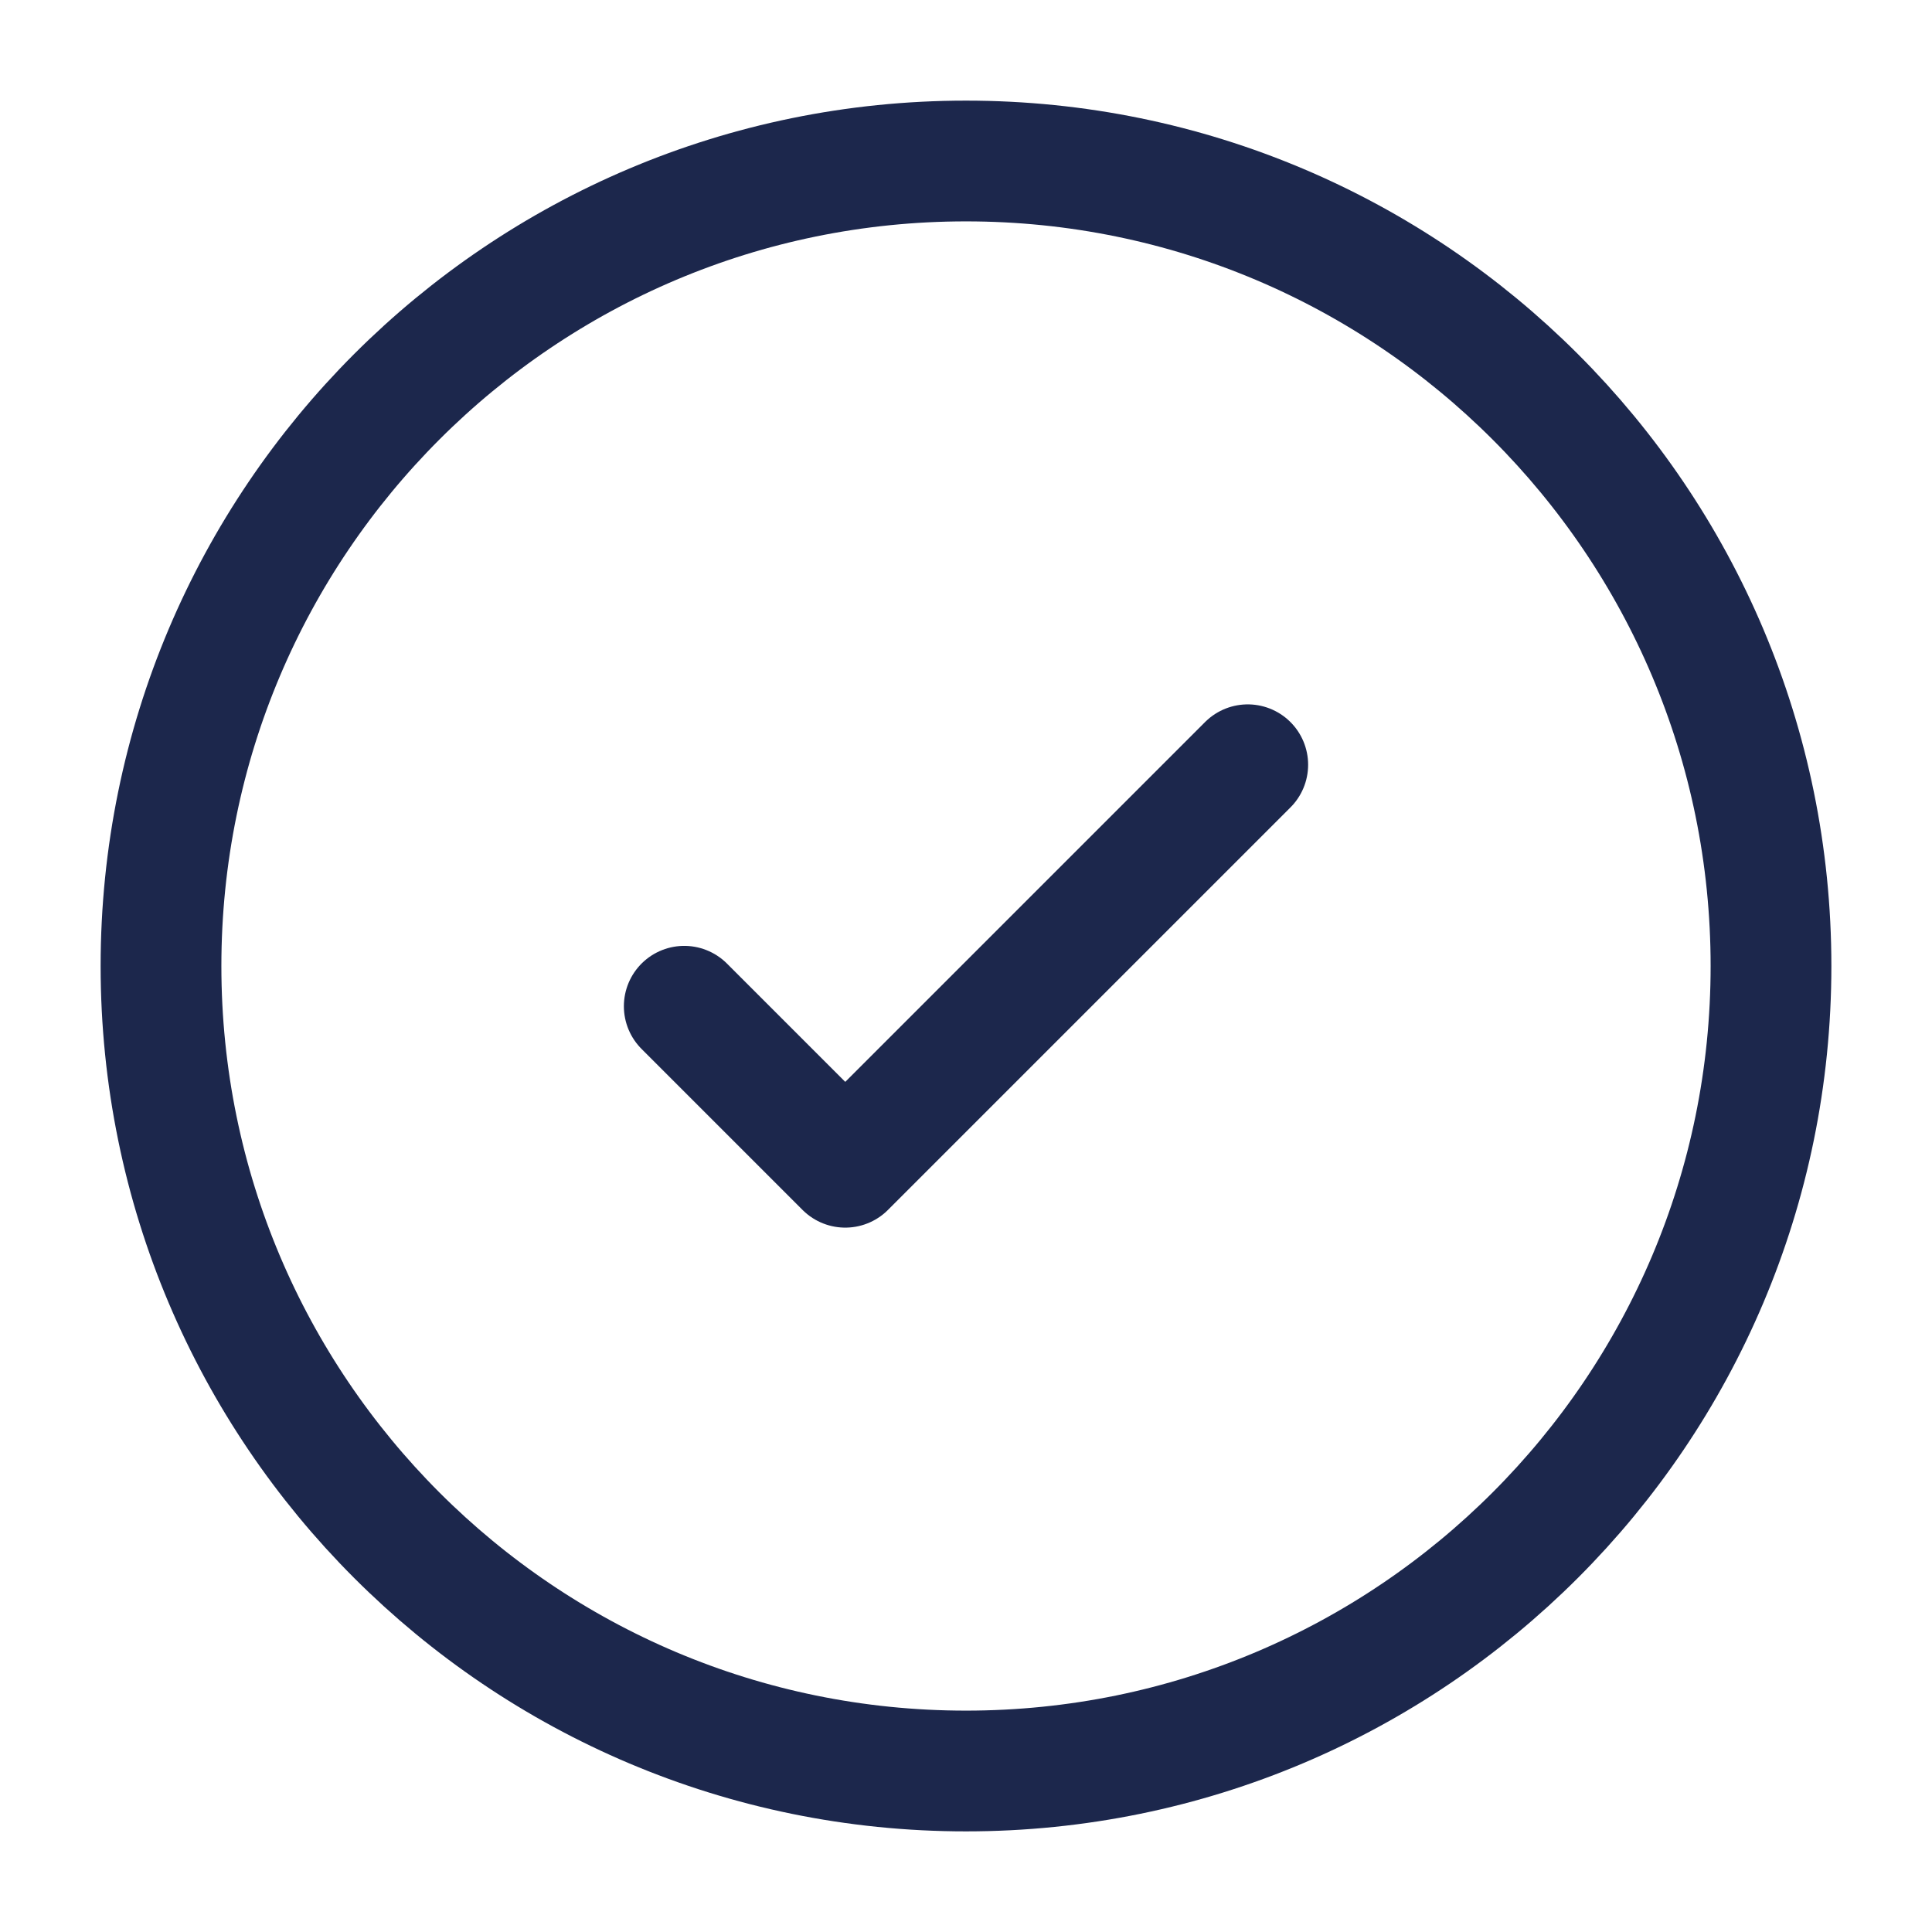
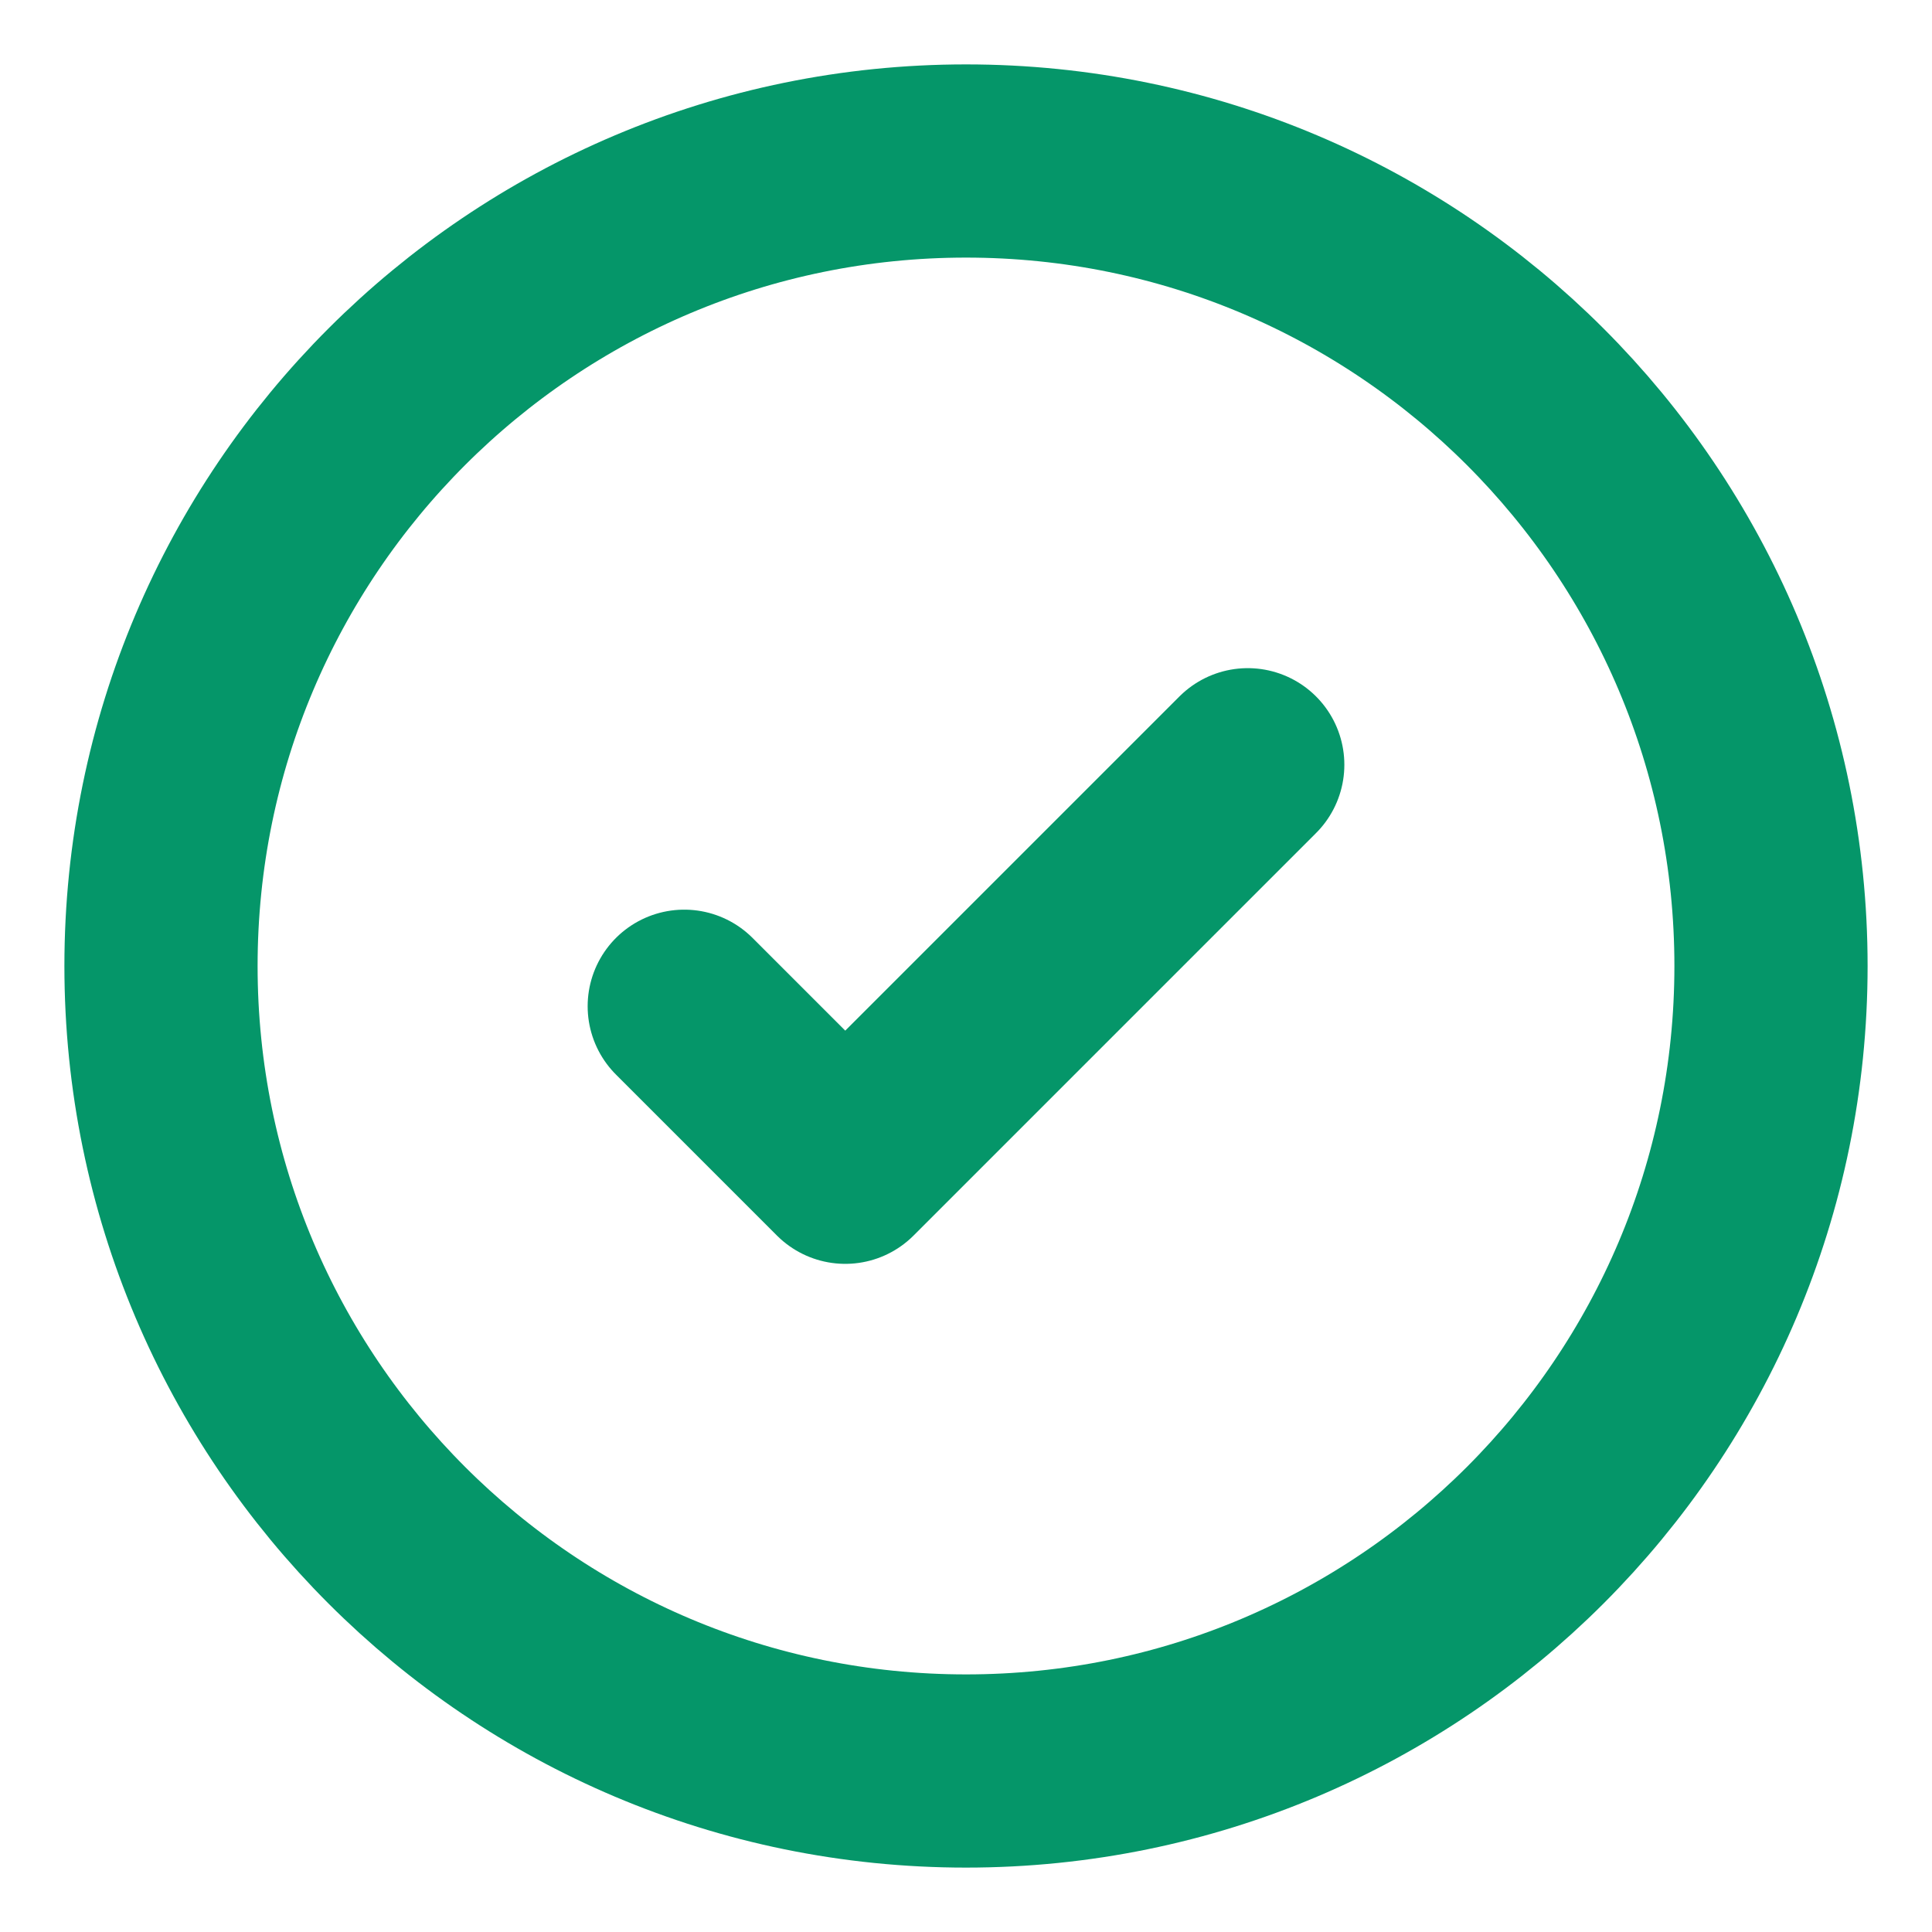
<svg xmlns="http://www.w3.org/2000/svg" width="800px" height="800px" viewBox="0 0 24 24" fill="none">
-   <circle cx="12" cy="12" r="10" stroke="#1C274C" stroke-width="1.5" />
-   <path d="M8.5 12.5L10.5 14.5L15.5 9.5" stroke="#1C274C" stroke-width="1.5" stroke-linecap="round" stroke-linejoin="round" />
+   <circle cx="12" cy="12" r="10" stroke="#059669" stroke-width="2.4" />
+   <path d="M8.5 12.5L10.5 14.5L15.5 9.5" stroke="#059669" stroke-width="2.4" stroke-linecap="round" stroke-linejoin="round" />
</svg>
